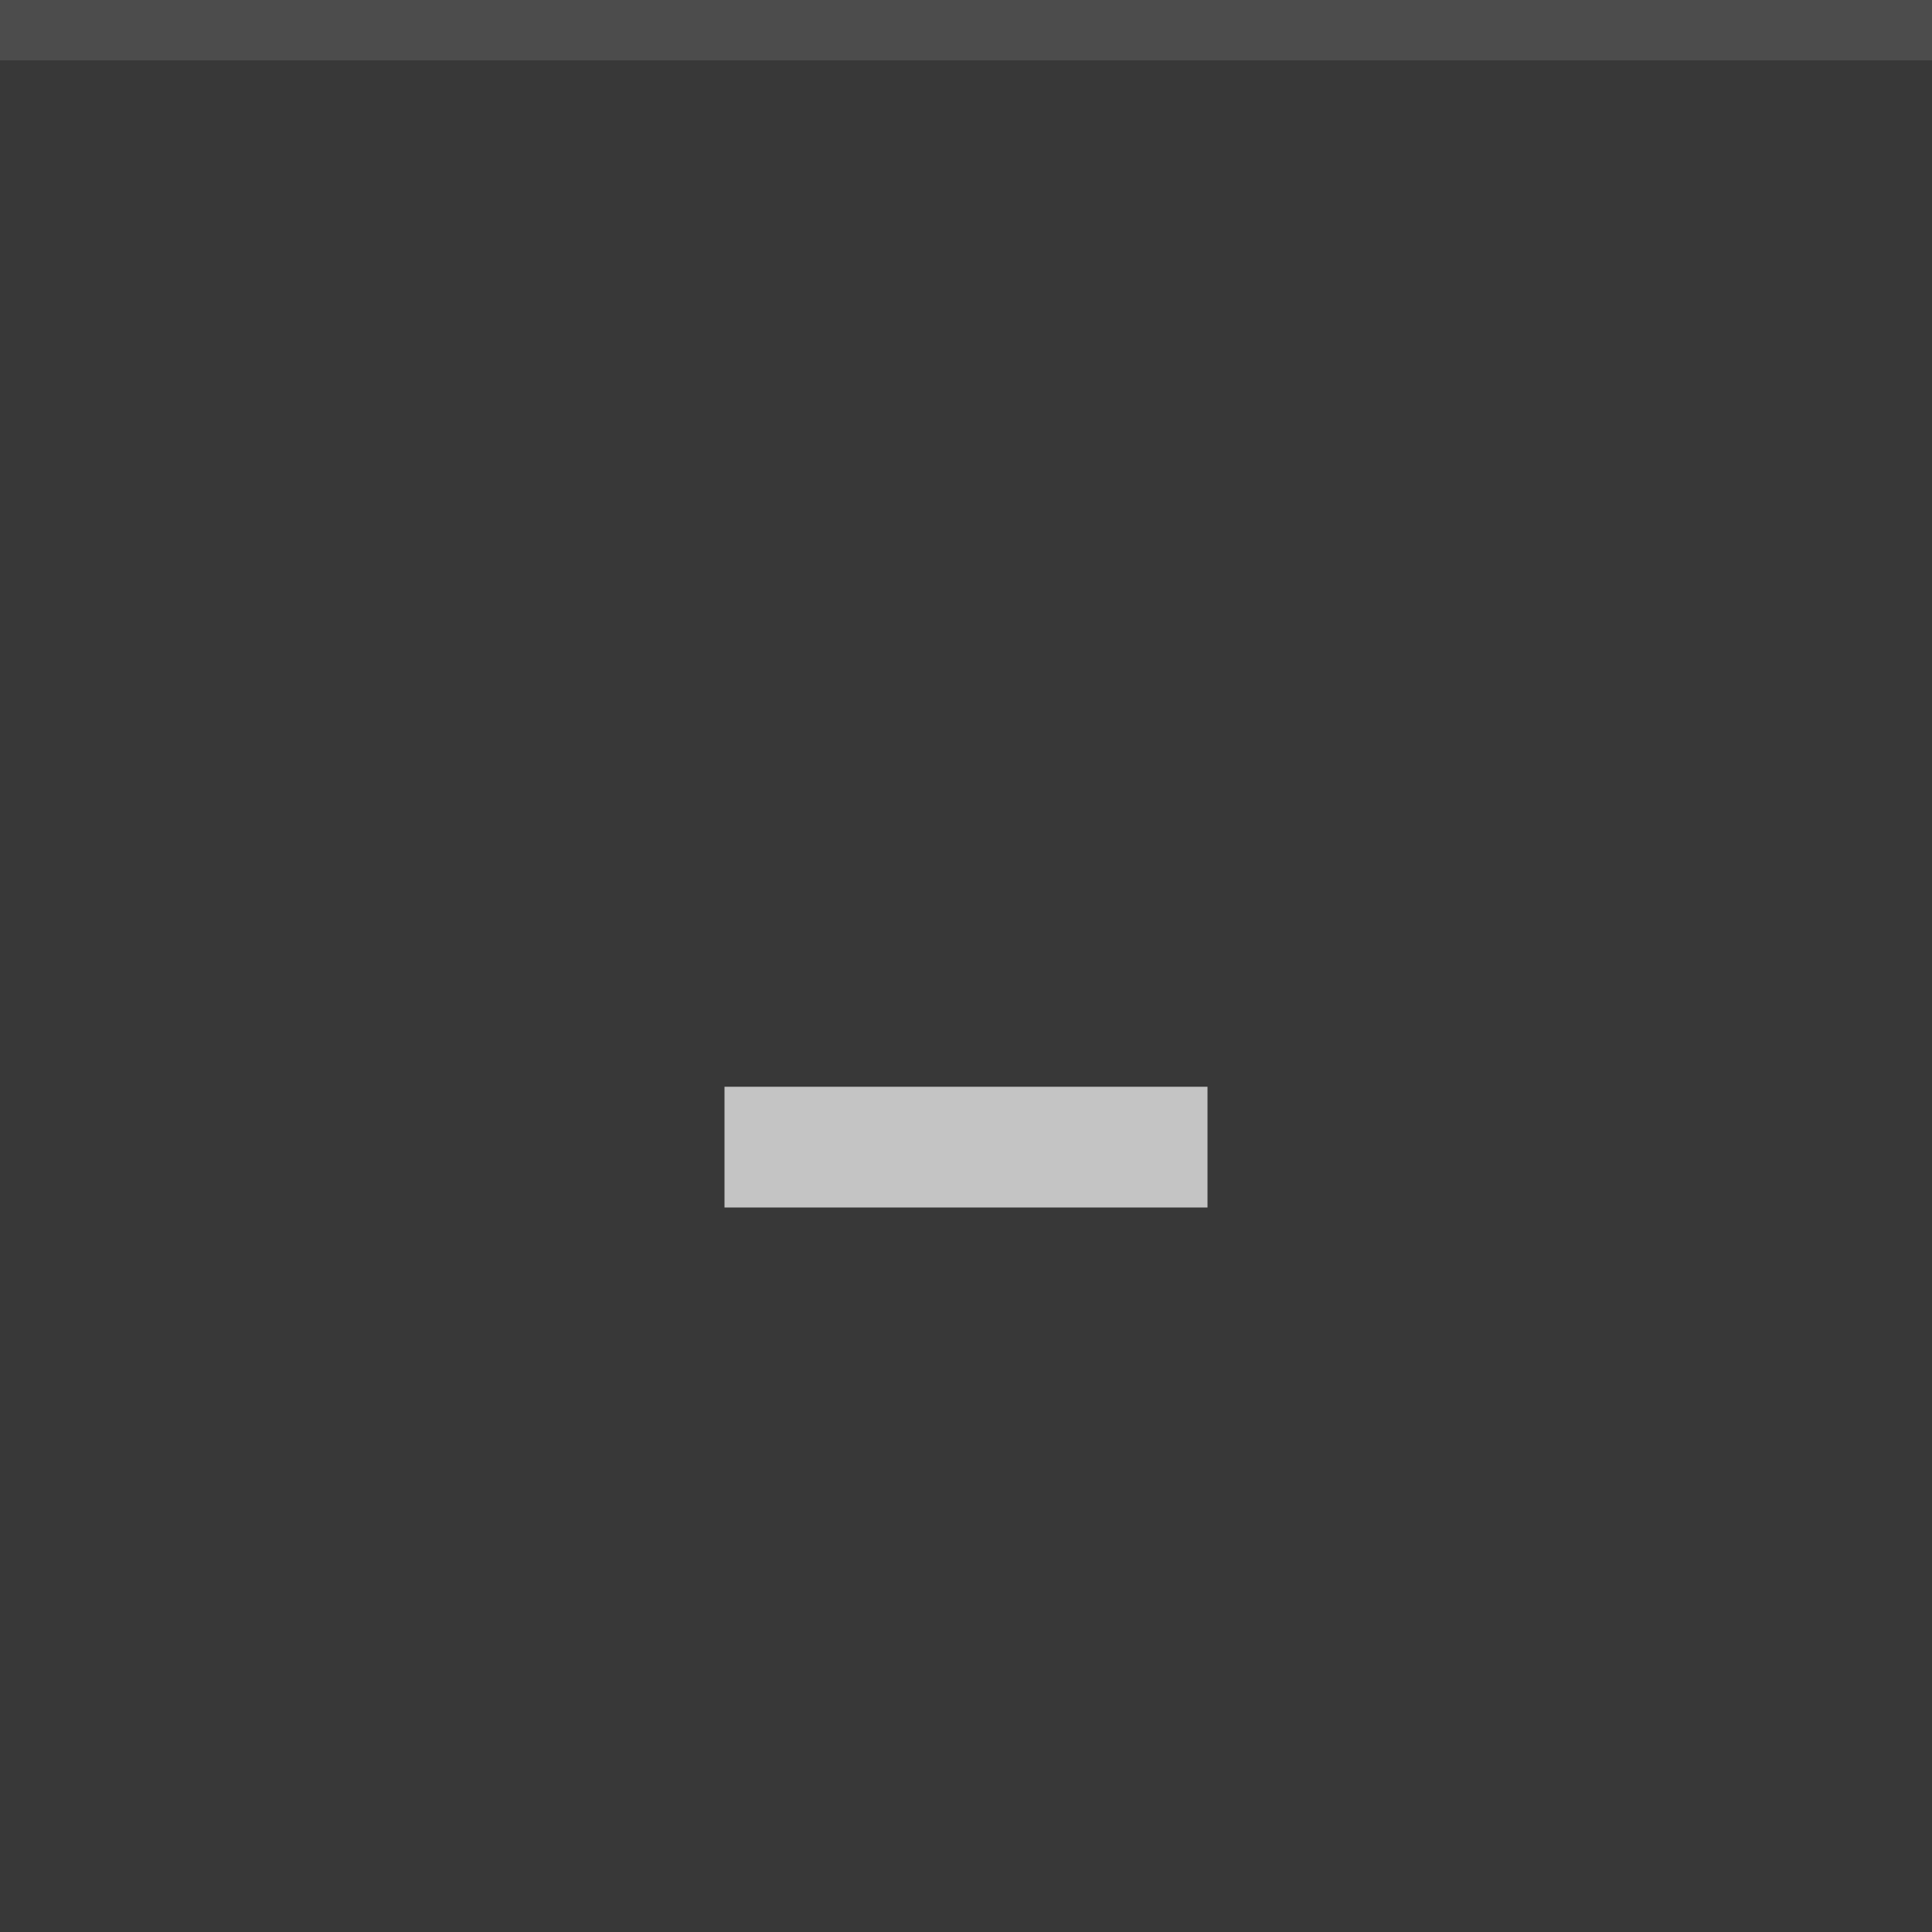
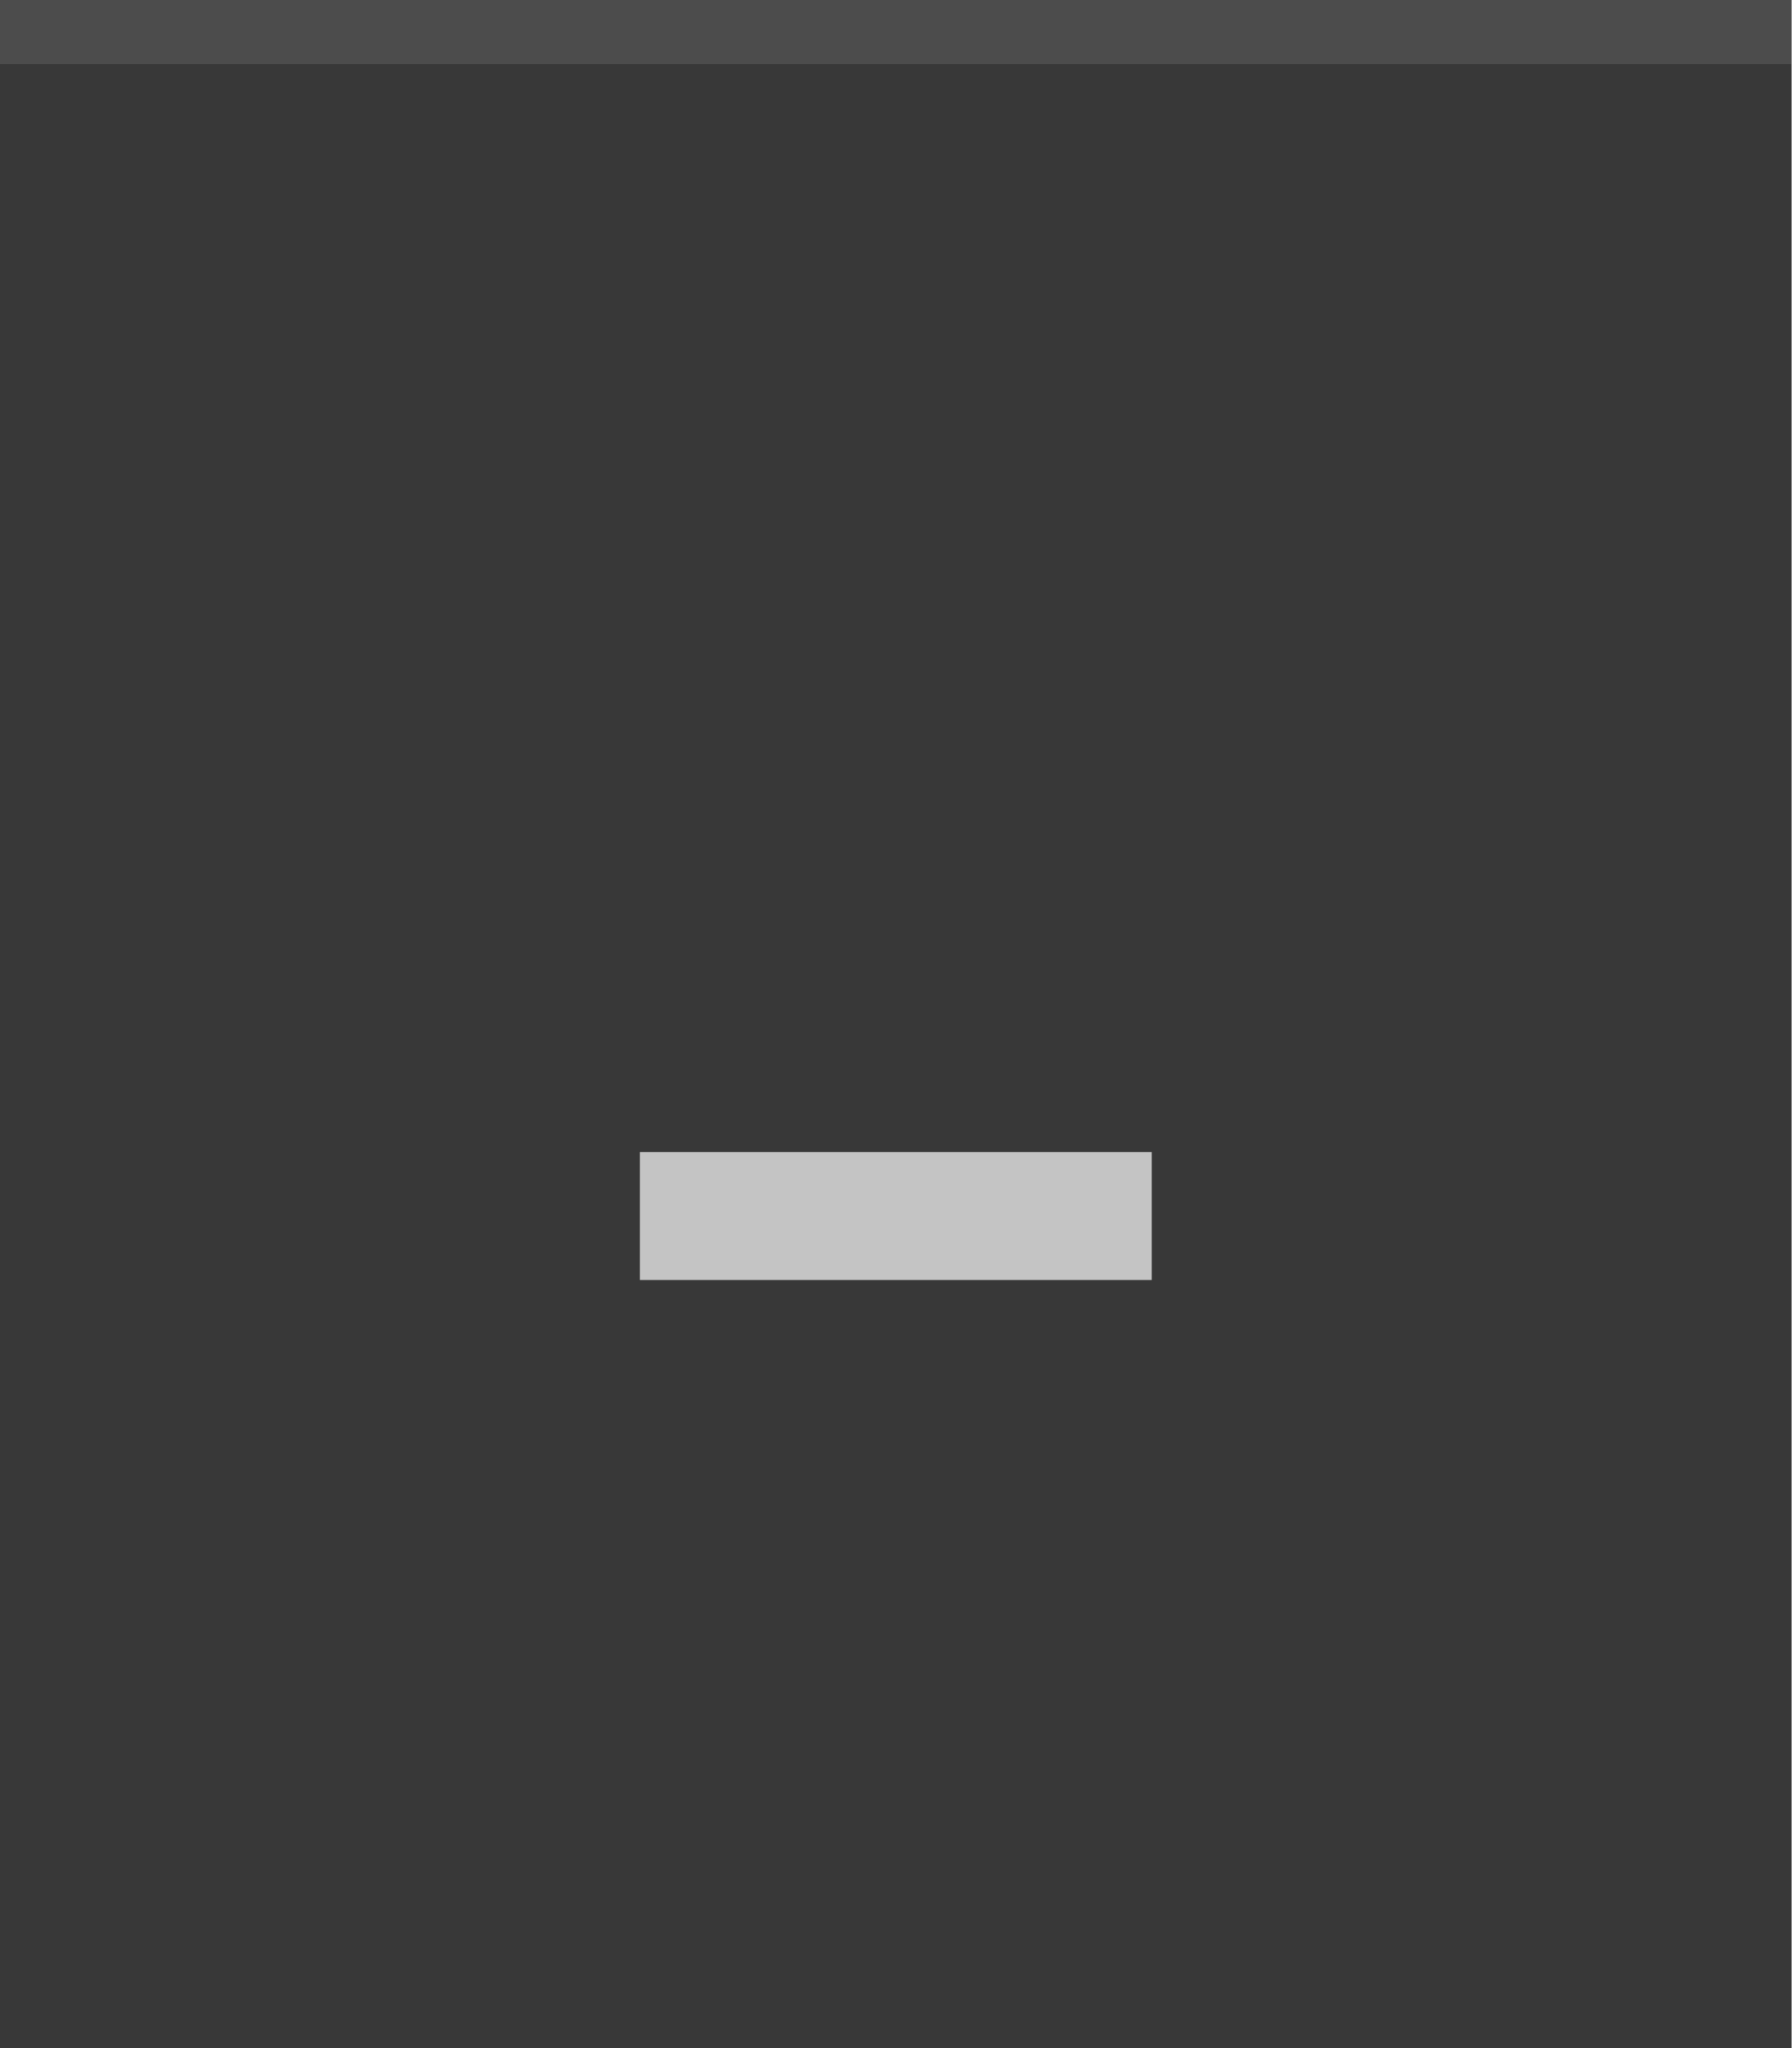
- <svg xmlns="http://www.w3.org/2000/svg" width="32" height="32" viewBox="0 0 32 32">
-   <rect width="32" height="32" fill="#383838" />
-   <rect width="32" height="1" fill="#FFFFFF" fill-opacity="0.1" />
+ <svg xmlns="http://www.w3.org/2000/svg" width="28" height="32" viewBox="0 0 28 32">
+   <rect width="28" height="32" fill="#383838" />
+   <rect width="28" height="1" fill="#FFFFFF" fill-opacity="0.1" />
  <g fill="#FFFFFF" opacity="0.7">
-     <circle cx="16" cy="16" r="10" opacity="0" />
-     <path d="m12 18h8v2h-8z" />
+     <circle cx="14" cy="16" r="10" opacity="0" />
+     <path d="m10 18h8v2h-8z" />
  </g>
</svg>
